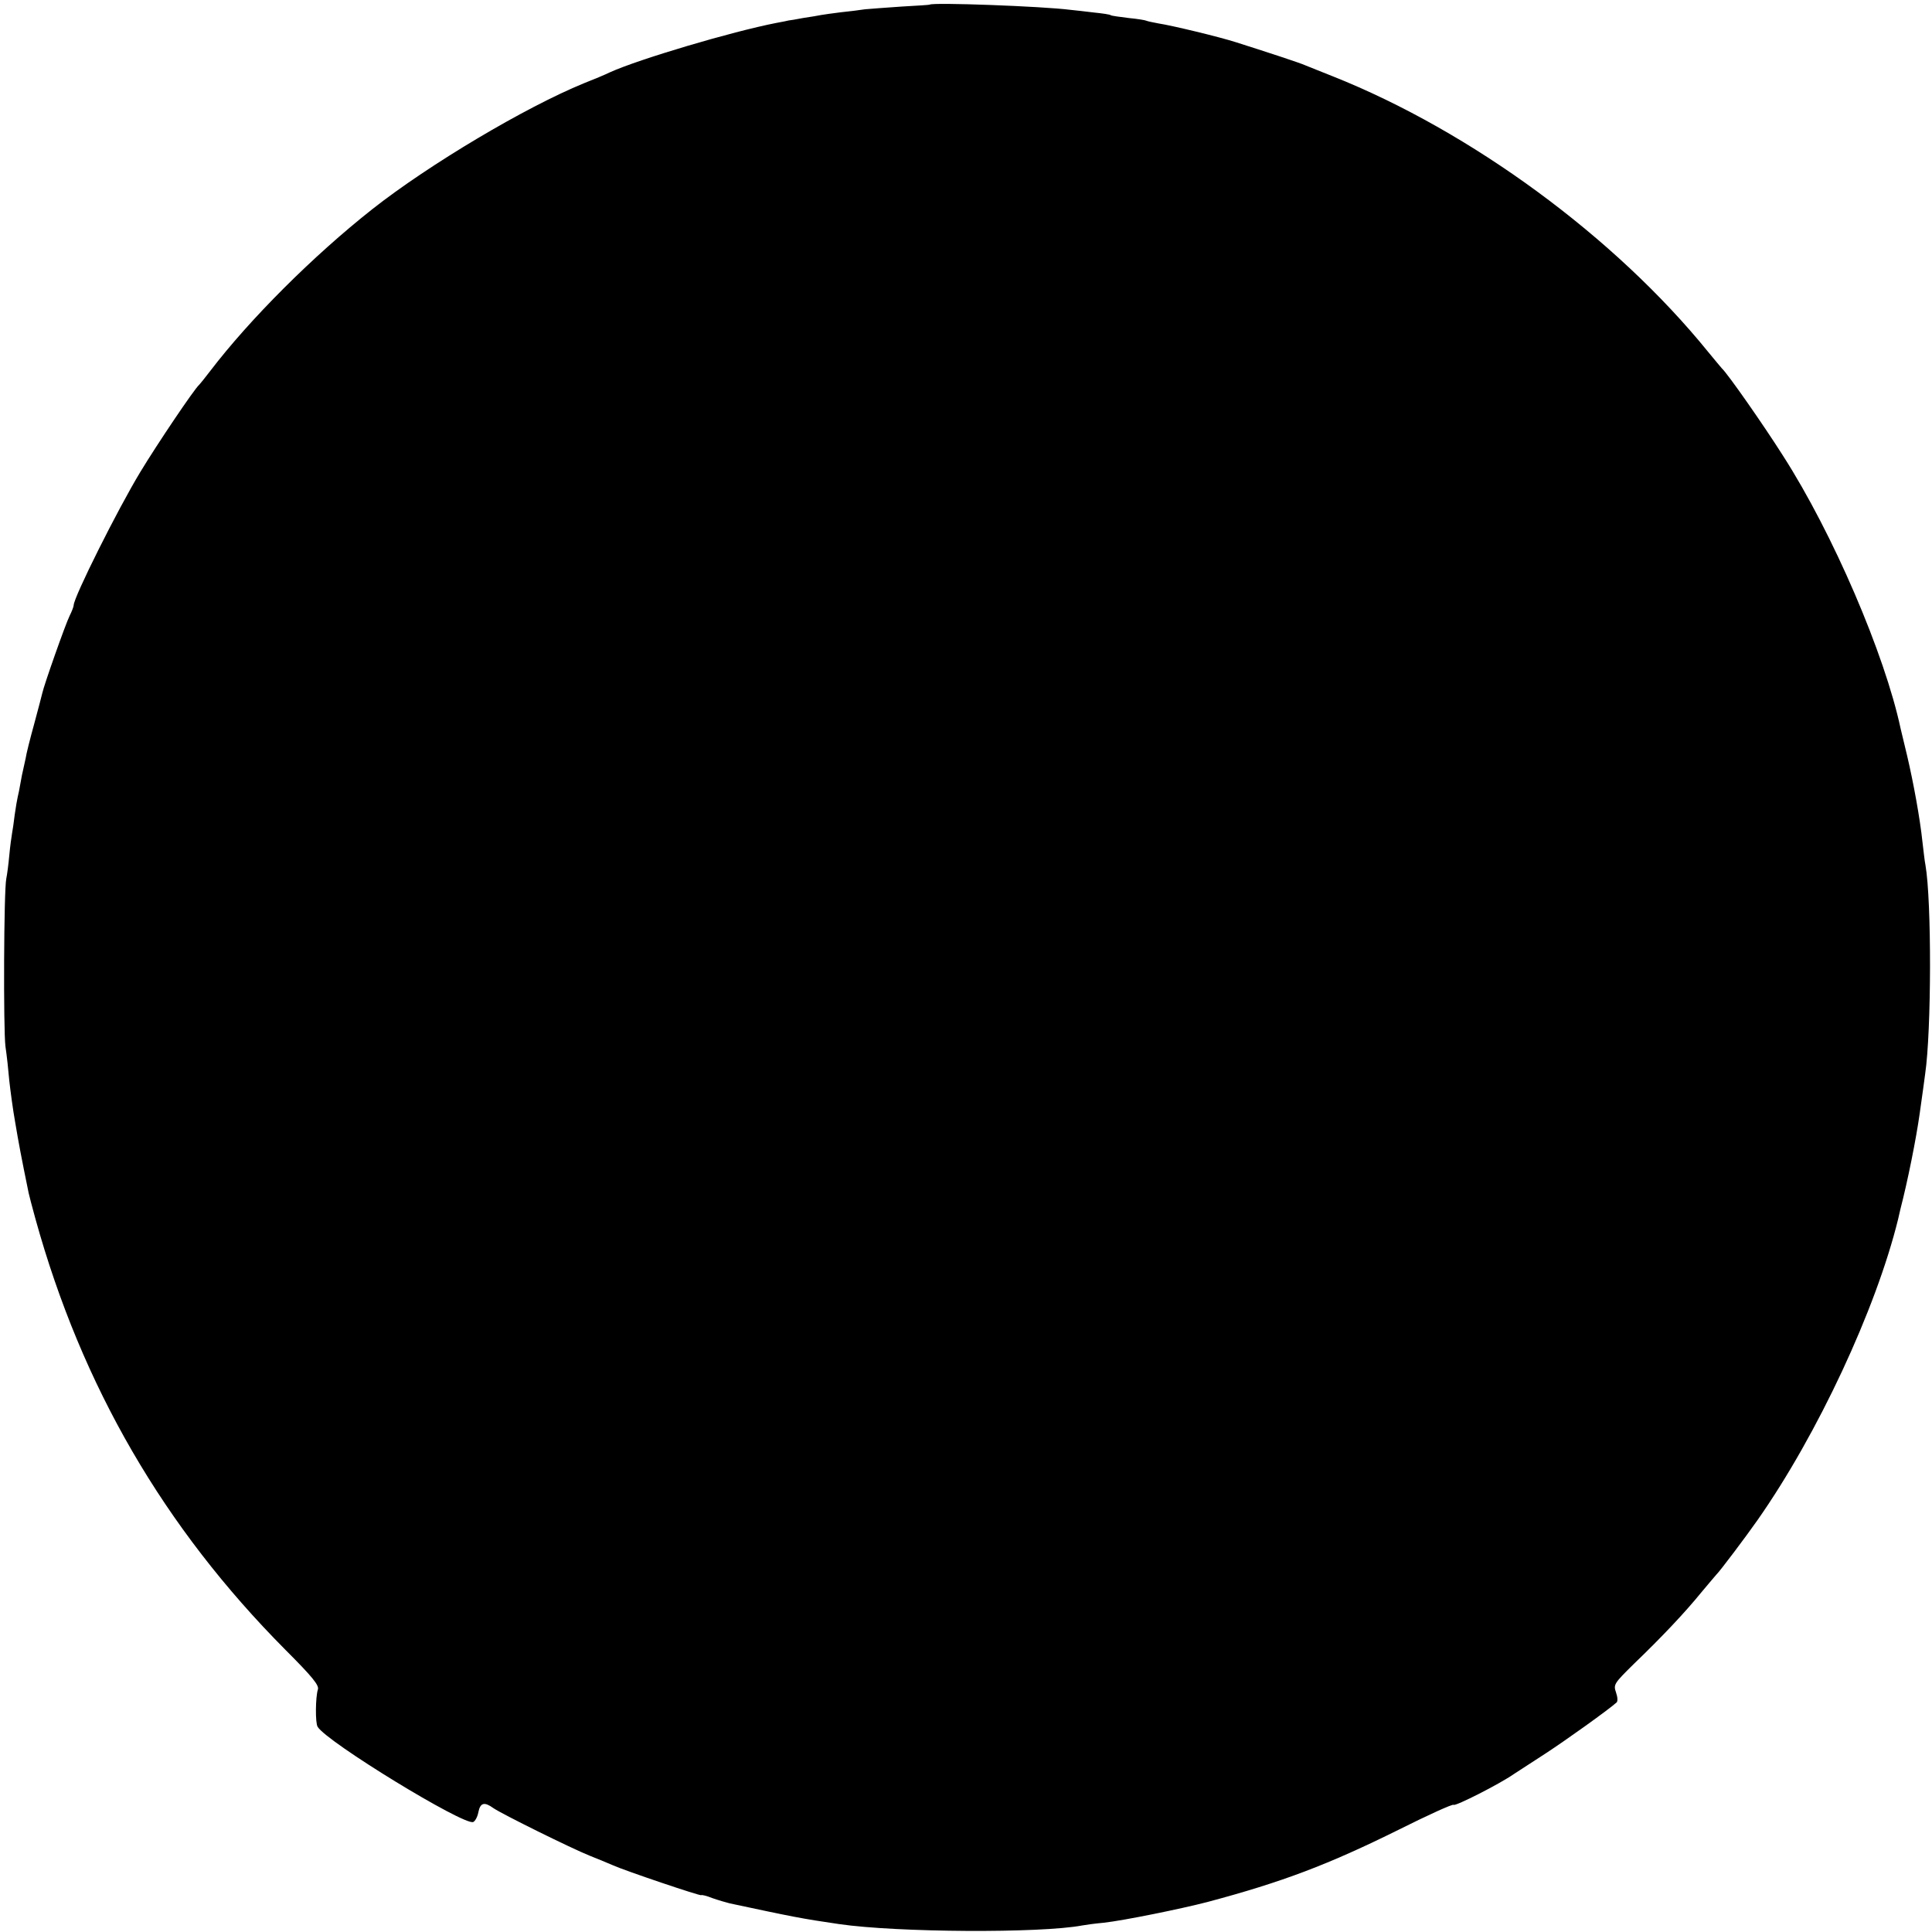
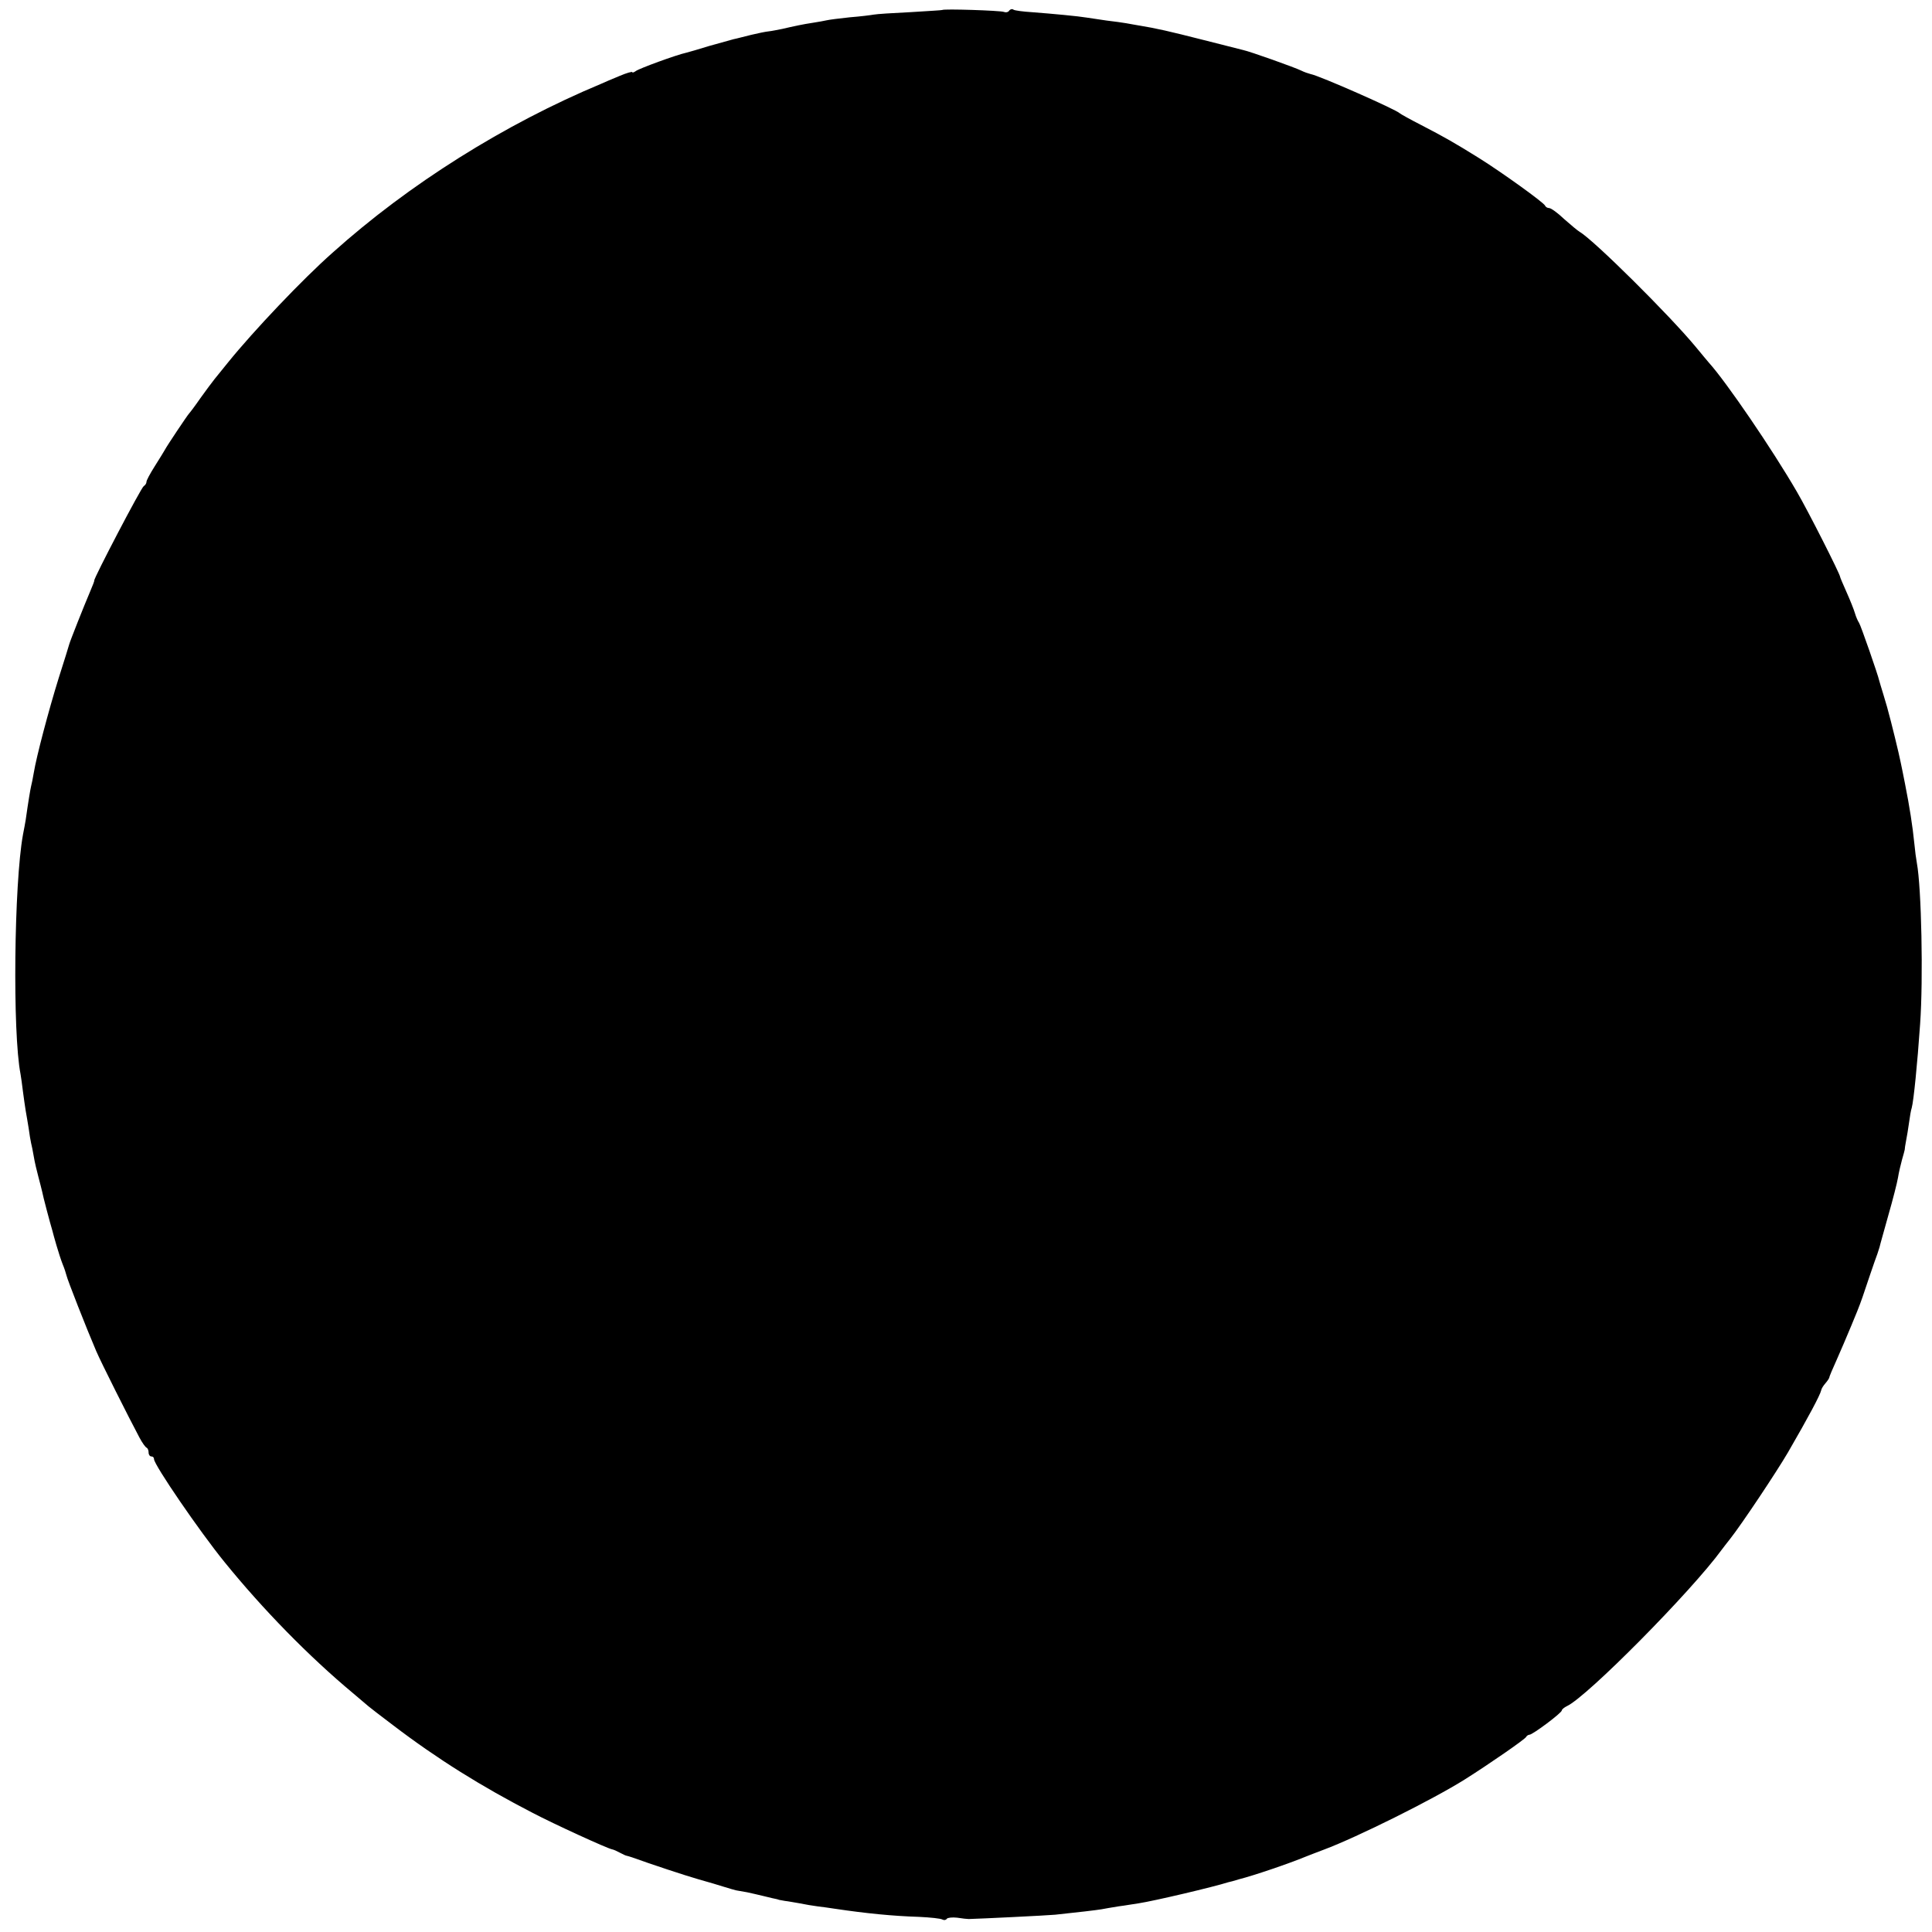
- <svg xmlns="http://www.w3.org/2000/svg" version="1.0" width="708pt" height="708pt" viewBox="0 0 708 708" preserveAspectRatio="xMidYMid meet">
-   <g transform="translate(0,708) scale(0.1,-0.1)" fill="#000000" stroke="none">
-     <path d="M3407 7063 c-1 -1 -47 -4 -102 -7 -55 -4 -116 -8 -135 -10 -19 -3 -59 -8 -89 -11 -30 -4 -62 -8 -72 -10 -9 -2 -39 -7 -66 -11 -26 -5 -50 -9 -53 -9 -3 -1 -23 -5 -45 -9 -164 -32 -504 -133 -610 -181 -16 -8 -59 -26 -95 -40 -215 -88 -568 -298 -775 -461 -218 -172 -450 -404 -595 -594 -19 -25 -37 -47 -40 -50 -17 -14 -155 -219 -216 -320 -83 -137 -244 -459 -244 -488 0 -5 -7 -23 -15 -39 -15 -30 -94 -254 -100 -283 -2 -8 -15 -59 -30 -114 -15 -54 -29 -110 -31 -125 -3 -14 -7 -33 -9 -41 -2 -8 -7 -31 -10 -50 -3 -19 -8 -42 -10 -50 -2 -8 -7 -37 -11 -65 -3 -27 -8 -59 -10 -70 -2 -11 -7 -47 -10 -80 -3 -33 -8 -71 -11 -85 -9 -43 -11 -552 -3 -615 5 -33 11 -89 14 -125 4 -36 13 -105 22 -155 13 -77 21 -120 49 -257 2 -9 13 -52 25 -95 170 -613 470 -1130 916 -1579 98 -98 124 -130 119 -145 -9 -28 -10 -123 -1 -137 34 -56 535 -362 570 -349 7 3 16 19 19 36 7 35 22 39 55 15 32 -22 287 -148 352 -174 30 -12 69 -28 85 -35 41 -19 325 -115 325 -110 0 2 19 -2 41 -11 23 -8 51 -16 63 -19 234 -50 264 -56 401 -76 212 -31 738 -34 891 -5 10 2 46 7 79 10 73 8 284 51 380 76 274 73 443 137 703 266 106 53 196 94 199 90 6 -6 168 76 221 113 15 10 68 44 117 76 75 49 226 157 259 186 5 4 4 20 -2 37 -10 29 -7 33 66 105 102 98 187 188 247 262 28 33 52 62 55 65 12 11 109 140 151 200 220 314 434 773 515 1103 2 9 6 25 8 35 27 104 58 259 71 352 9 63 18 129 20 145 23 157 24 633 1 765 -3 14 -7 52 -11 85 -9 86 -33 217 -56 315 -11 47 -22 92 -24 100 -58 272 -248 715 -431 1000 -71 112 -203 301 -224 320 -3 3 -25 30 -50 60 -341 421 -870 809 -1375 1010 -44 17 -89 36 -100 40 -19 9 -151 52 -255 85 -62 20 -237 62 -284 69 -21 4 -41 8 -45 10 -3 2 -33 7 -65 10 -32 4 -62 8 -65 10 -3 3 -31 7 -61 10 -30 4 -70 8 -88 10 -101 13 -506 28 -515 19z" />
+ <svg xmlns="http://www.w3.org/2000/svg" version="1.0" width="715pt" height="715pt" viewBox="0 0 715 715" preserveAspectRatio="xMidYMid meet">
+   <g transform="translate(0,715) scale(0.1,-0.1)" fill="#000000" stroke="none">
+     <path d="M3487 7113 c-1 -1 -55 -4 -118 -8 -64 -3 -125 -7 -135 -9 -11 -2 -50 -7 -89 -10 -38 -4 -77 -9 -85 -11 -8 -2 -31 -6 -50 -9 -40 -6 -72 -13 -115 -23 -16 -3 -39 -8 -50 -9 -11 -1 -40 -7 -65 -13 -25 -6 -54 -14 -65 -16 -11 -3 -51 -14 -90 -25 -38 -12 -77 -23 -85 -25 -37 -8 -176 -59 -187 -68 -7 -5 -13 -7 -13 -4 0 3 -21 -3 -47 -14 -27 -11 -57 -24 -68 -29 -357 -149 -711 -371 -994 -625 -111 -98 -293 -290 -386 -405 -20 -25 -43 -53 -51 -63 -8 -10 -32 -42 -52 -70 -20 -29 -39 -54 -42 -57 -6 -6 -83 -121 -90 -135 -3 -5 -19 -32 -37 -60 -17 -27 -32 -54 -31 -59 0 -5 -5 -12 -10 -15 -10 -6 -186 -343 -183 -349 1 -1 -6 -19 -15 -40 -23 -54 -75 -185 -78 -197 -1 -5 -19 -62 -39 -125 -37 -119 -82 -289 -92 -350 -3 -19 -8 -42 -10 -50 -3 -13 -10 -54 -20 -125 -2 -11 -6 -35 -10 -54 -33 -181 -39 -734 -9 -886 2 -11 6 -40 9 -65 3 -25 8 -56 10 -70 3 -14 7 -43 11 -65 3 -22 7 -47 9 -55 2 -8 7 -31 10 -50 3 -19 11 -53 17 -75 6 -22 12 -47 14 -55 2 -13 30 -119 38 -145 1 -5 8 -30 15 -54 7 -24 17 -55 23 -70 6 -14 12 -33 14 -41 3 -15 74 -196 110 -280 18 -42 120 -245 160 -320 10 -19 22 -36 27 -38 4 -2 7 -10 7 -18 0 -8 5 -14 10 -14 6 0 10 -4 10 -10 0 -21 169 -268 261 -381 142 -175 311 -348 474 -484 26 -22 52 -44 59 -50 6 -5 47 -37 91 -70 164 -125 328 -227 516 -324 80 -42 277 -132 294 -135 6 -1 19 -7 30 -13 11 -6 22 -11 25 -11 3 -1 12 -3 20 -6 69 -25 196 -67 245 -81 33 -9 76 -22 95 -28 19 -6 40 -12 45 -13 6 -1 24 -4 40 -7 17 -4 46 -10 65 -15 19 -5 38 -9 43 -10 4 -1 8 -2 10 -3 1 0 11 -2 22 -4 11 -1 36 -6 55 -9 19 -4 49 -9 65 -11 17 -2 46 -6 65 -9 114 -17 214 -27 311 -30 42 -2 81 -6 87 -10 6 -3 13 -2 16 3 3 4 20 6 38 4 18 -3 38 -5 43 -5 41 1 288 13 320 16 86 9 153 17 171 20 10 2 39 7 64 11 25 3 57 9 73 11 59 9 279 61 332 78 6 1 24 6 40 11 55 14 182 57 250 85 11 4 40 16 65 25 123 46 402 185 520 259 89 56 225 150 228 158 2 4 8 8 12 8 12 0 120 81 120 90 0 4 9 11 19 16 74 34 461 425 573 579 4 5 18 24 31 40 42 53 172 248 214 320 77 133 119 212 123 230 1 6 8 17 15 25 7 8 14 18 15 22 0 4 13 34 27 65 32 72 83 195 87 208 2 6 6 17 9 25 3 8 15 44 27 80 12 36 25 72 28 80 3 8 6 20 8 25 1 6 16 58 32 116 17 59 33 122 36 140 3 19 10 49 15 67 5 18 10 35 10 37 0 3 2 18 5 33 3 15 8 45 11 67 3 22 7 47 10 55 7 25 21 164 31 310 12 167 5 505 -12 596 -3 16 -7 47 -9 69 -7 70 -18 139 -35 225 -6 30 -13 66 -16 79 -6 31 -35 150 -48 196 -1 6 -9 30 -16 55 -8 25 -14 47 -15 50 -5 23 -69 207 -75 215 -4 6 -11 21 -15 35 -4 14 -18 49 -31 78 -13 29 -24 55 -24 57 0 10 -119 245 -160 315 -91 157 -261 406 -325 477 -5 6 -28 33 -50 60 -96 116 -377 395 -429 425 -7 4 -32 25 -57 47 -24 23 -49 41 -56 41 -6 0 -13 4 -15 9 -4 11 -161 124 -246 177 -90 56 -127 77 -212 121 -41 21 -77 41 -80 44 -12 13 -297 139 -330 145 -8 2 -23 7 -35 13 -22 11 -190 71 -215 76 -8 2 -76 19 -150 38 -122 31 -169 42 -237 53 -13 2 -33 6 -45 8 -13 2 -45 7 -73 10 -27 4 -61 9 -74 11 -29 5 -124 14 -203 20 -32 2 -62 6 -67 9 -5 4 -12 2 -16 -3 -3 -6 -12 -8 -20 -5 -13 5 -224 12 -228 7z" />
  </g>
</svg>
